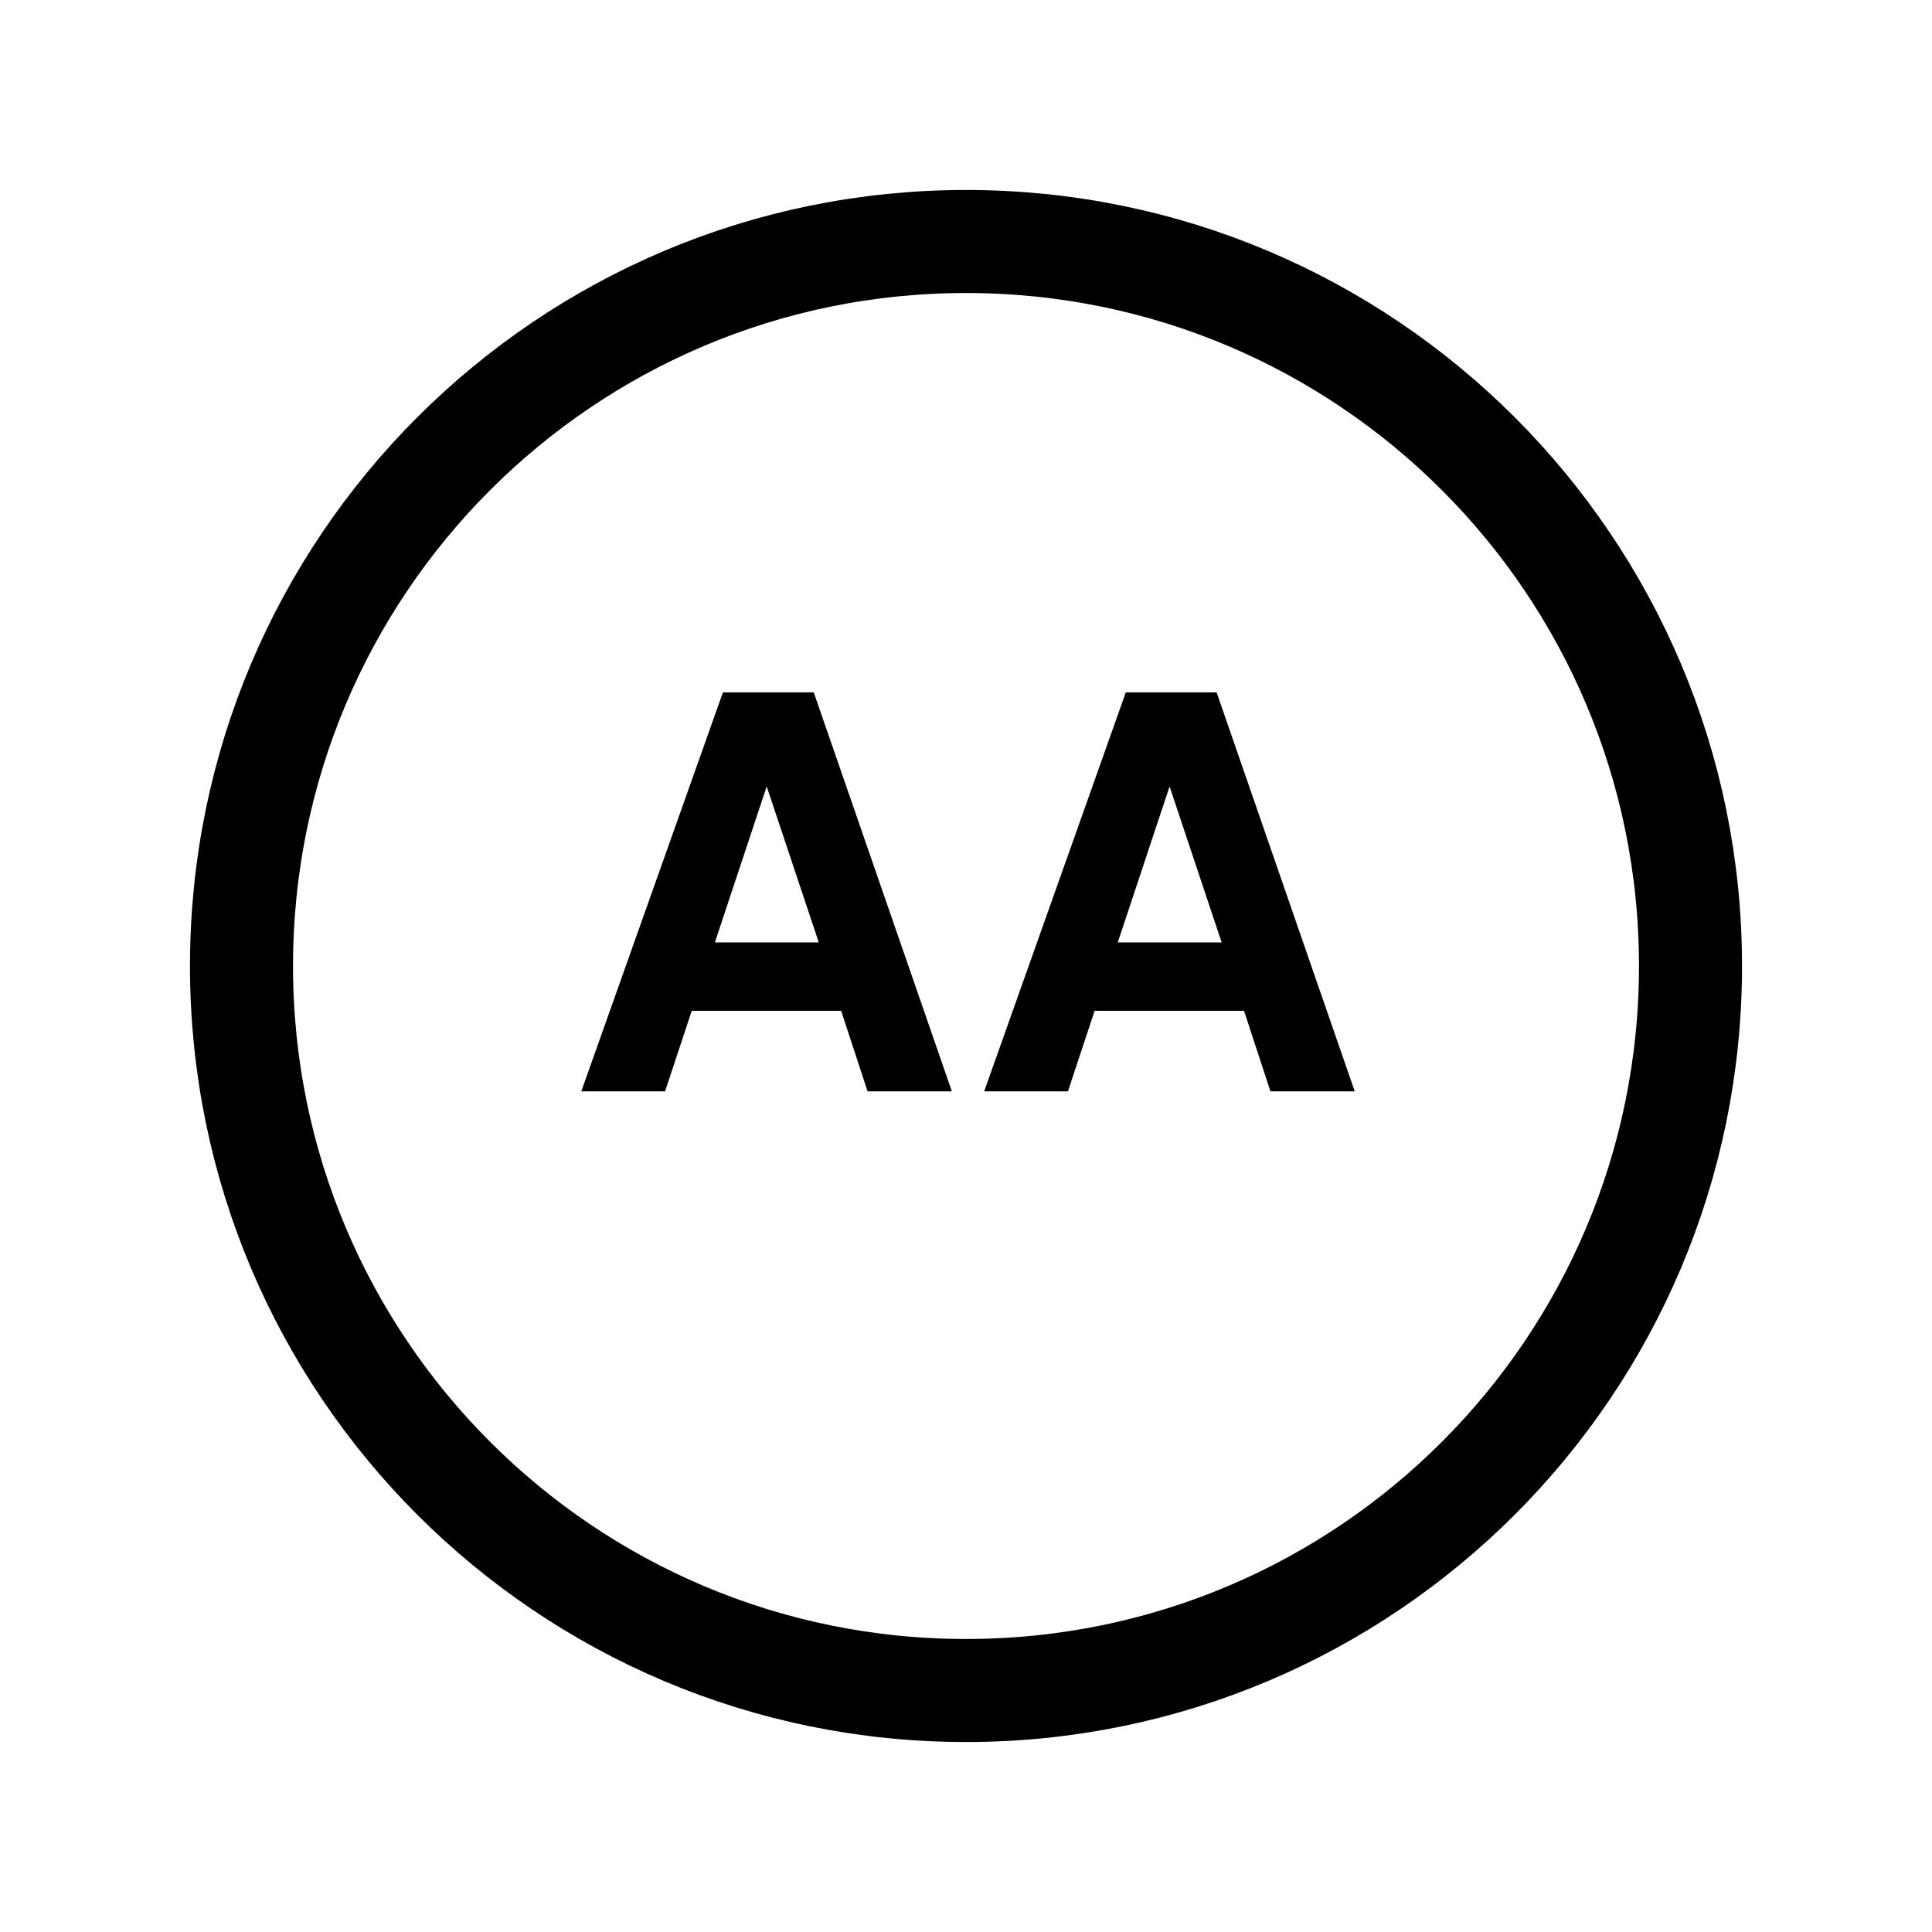
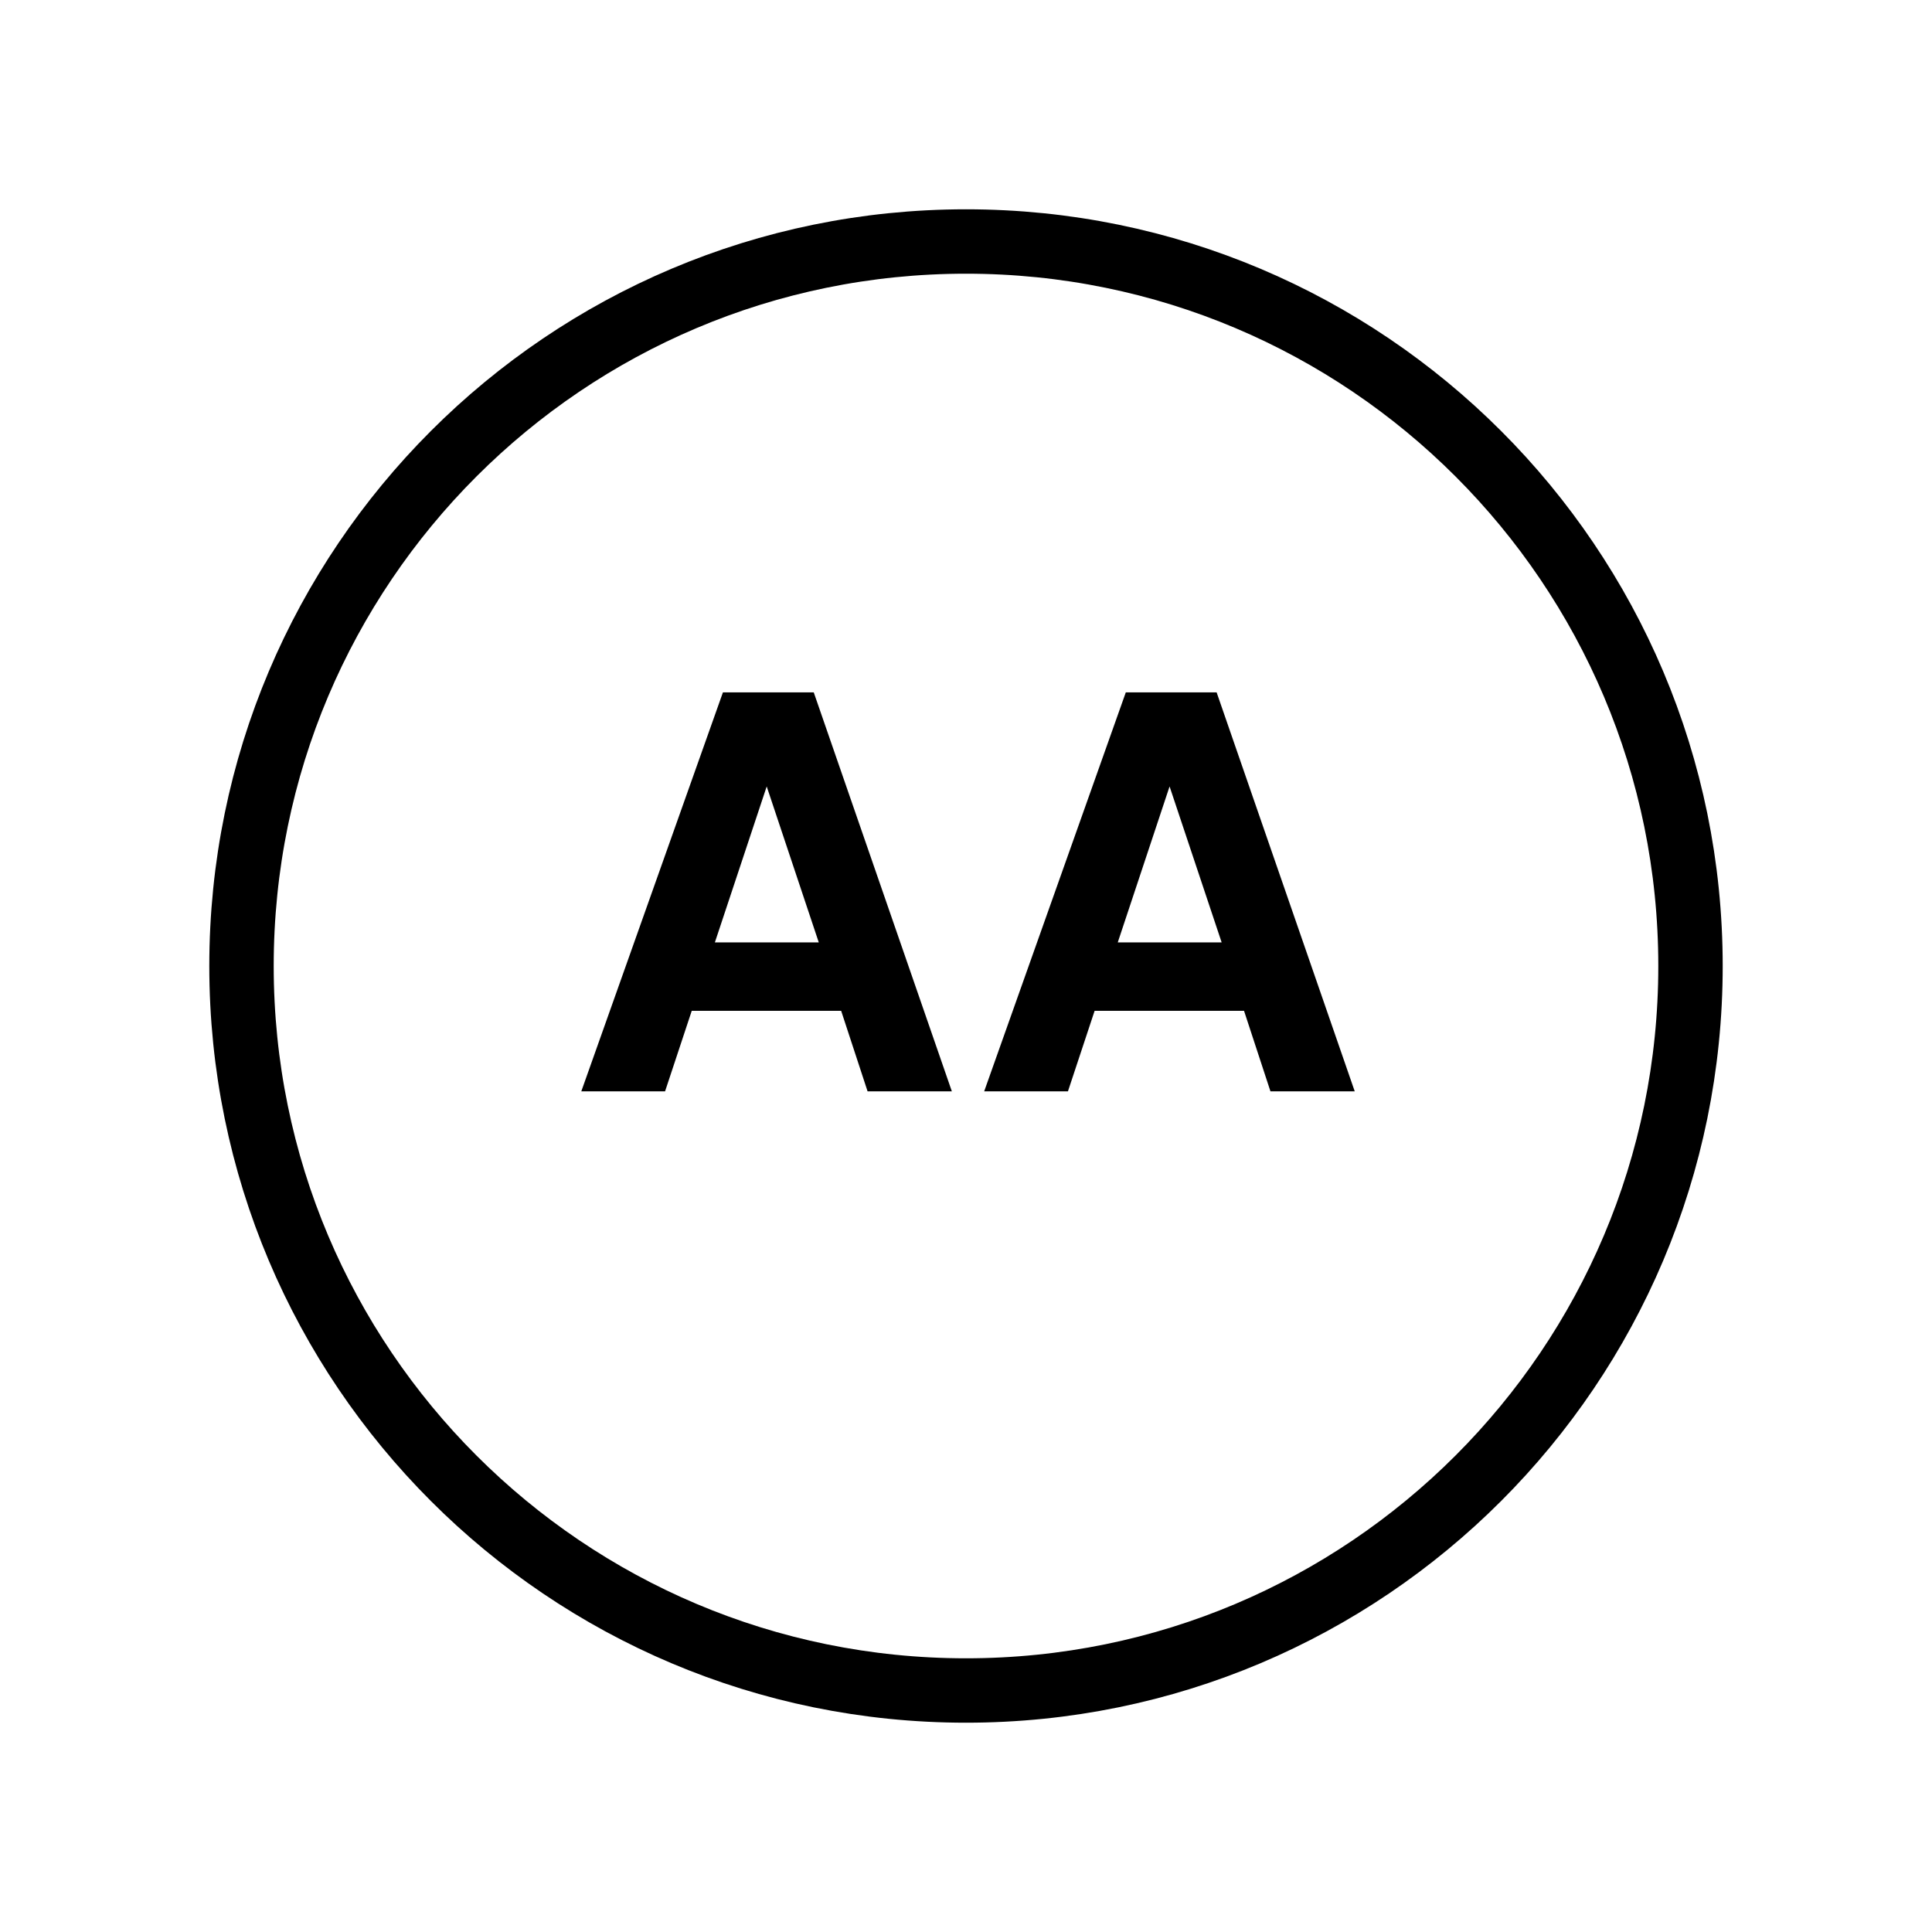
<svg xmlns="http://www.w3.org/2000/svg" viewBox="0 0 120 120" width="120" height="120">
-   <circle cx="60" cy="60" r="45" fill="none" stroke="#000" stroke-width="6.4" />
+   <circle cx="60" cy="60" r="45" fill="none" stroke="#000" stroke-width="4" />
  <text x="60" y="60" font-family="Helvetica" font-size="34" font-weight="bold" fill="#000" text-anchor="middle" dominant-baseline="central">AA</text>
</svg>
